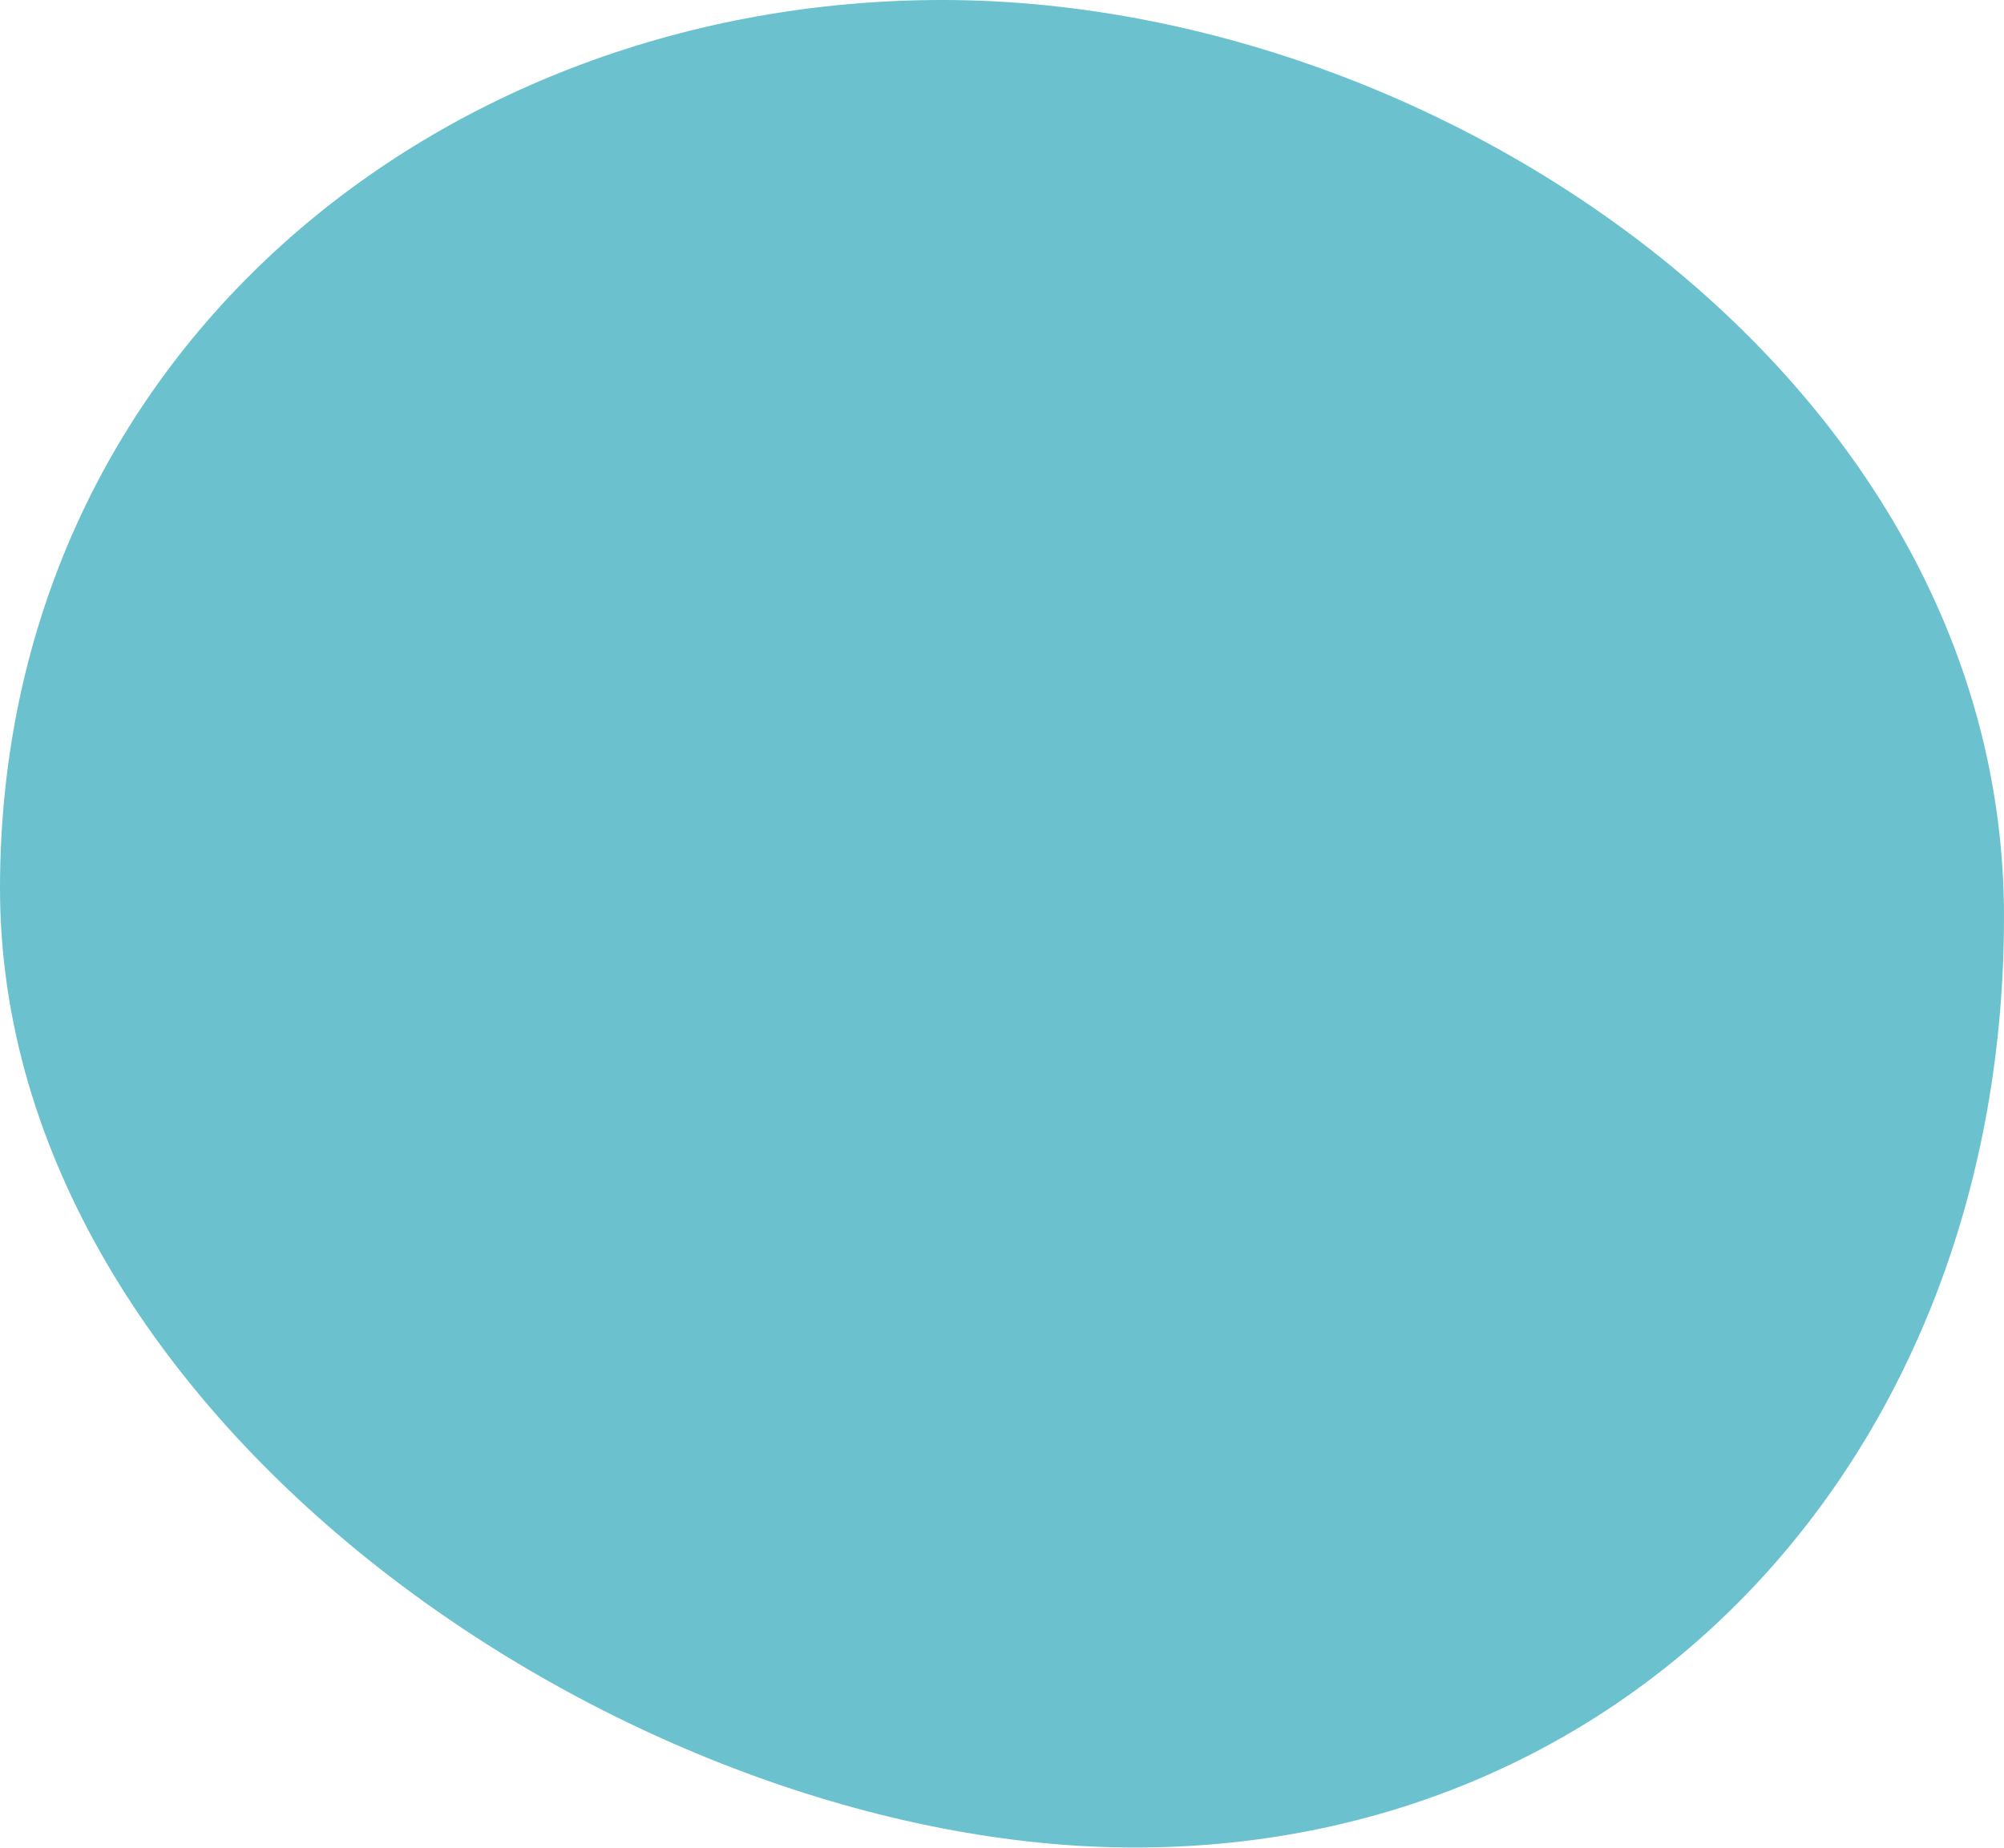
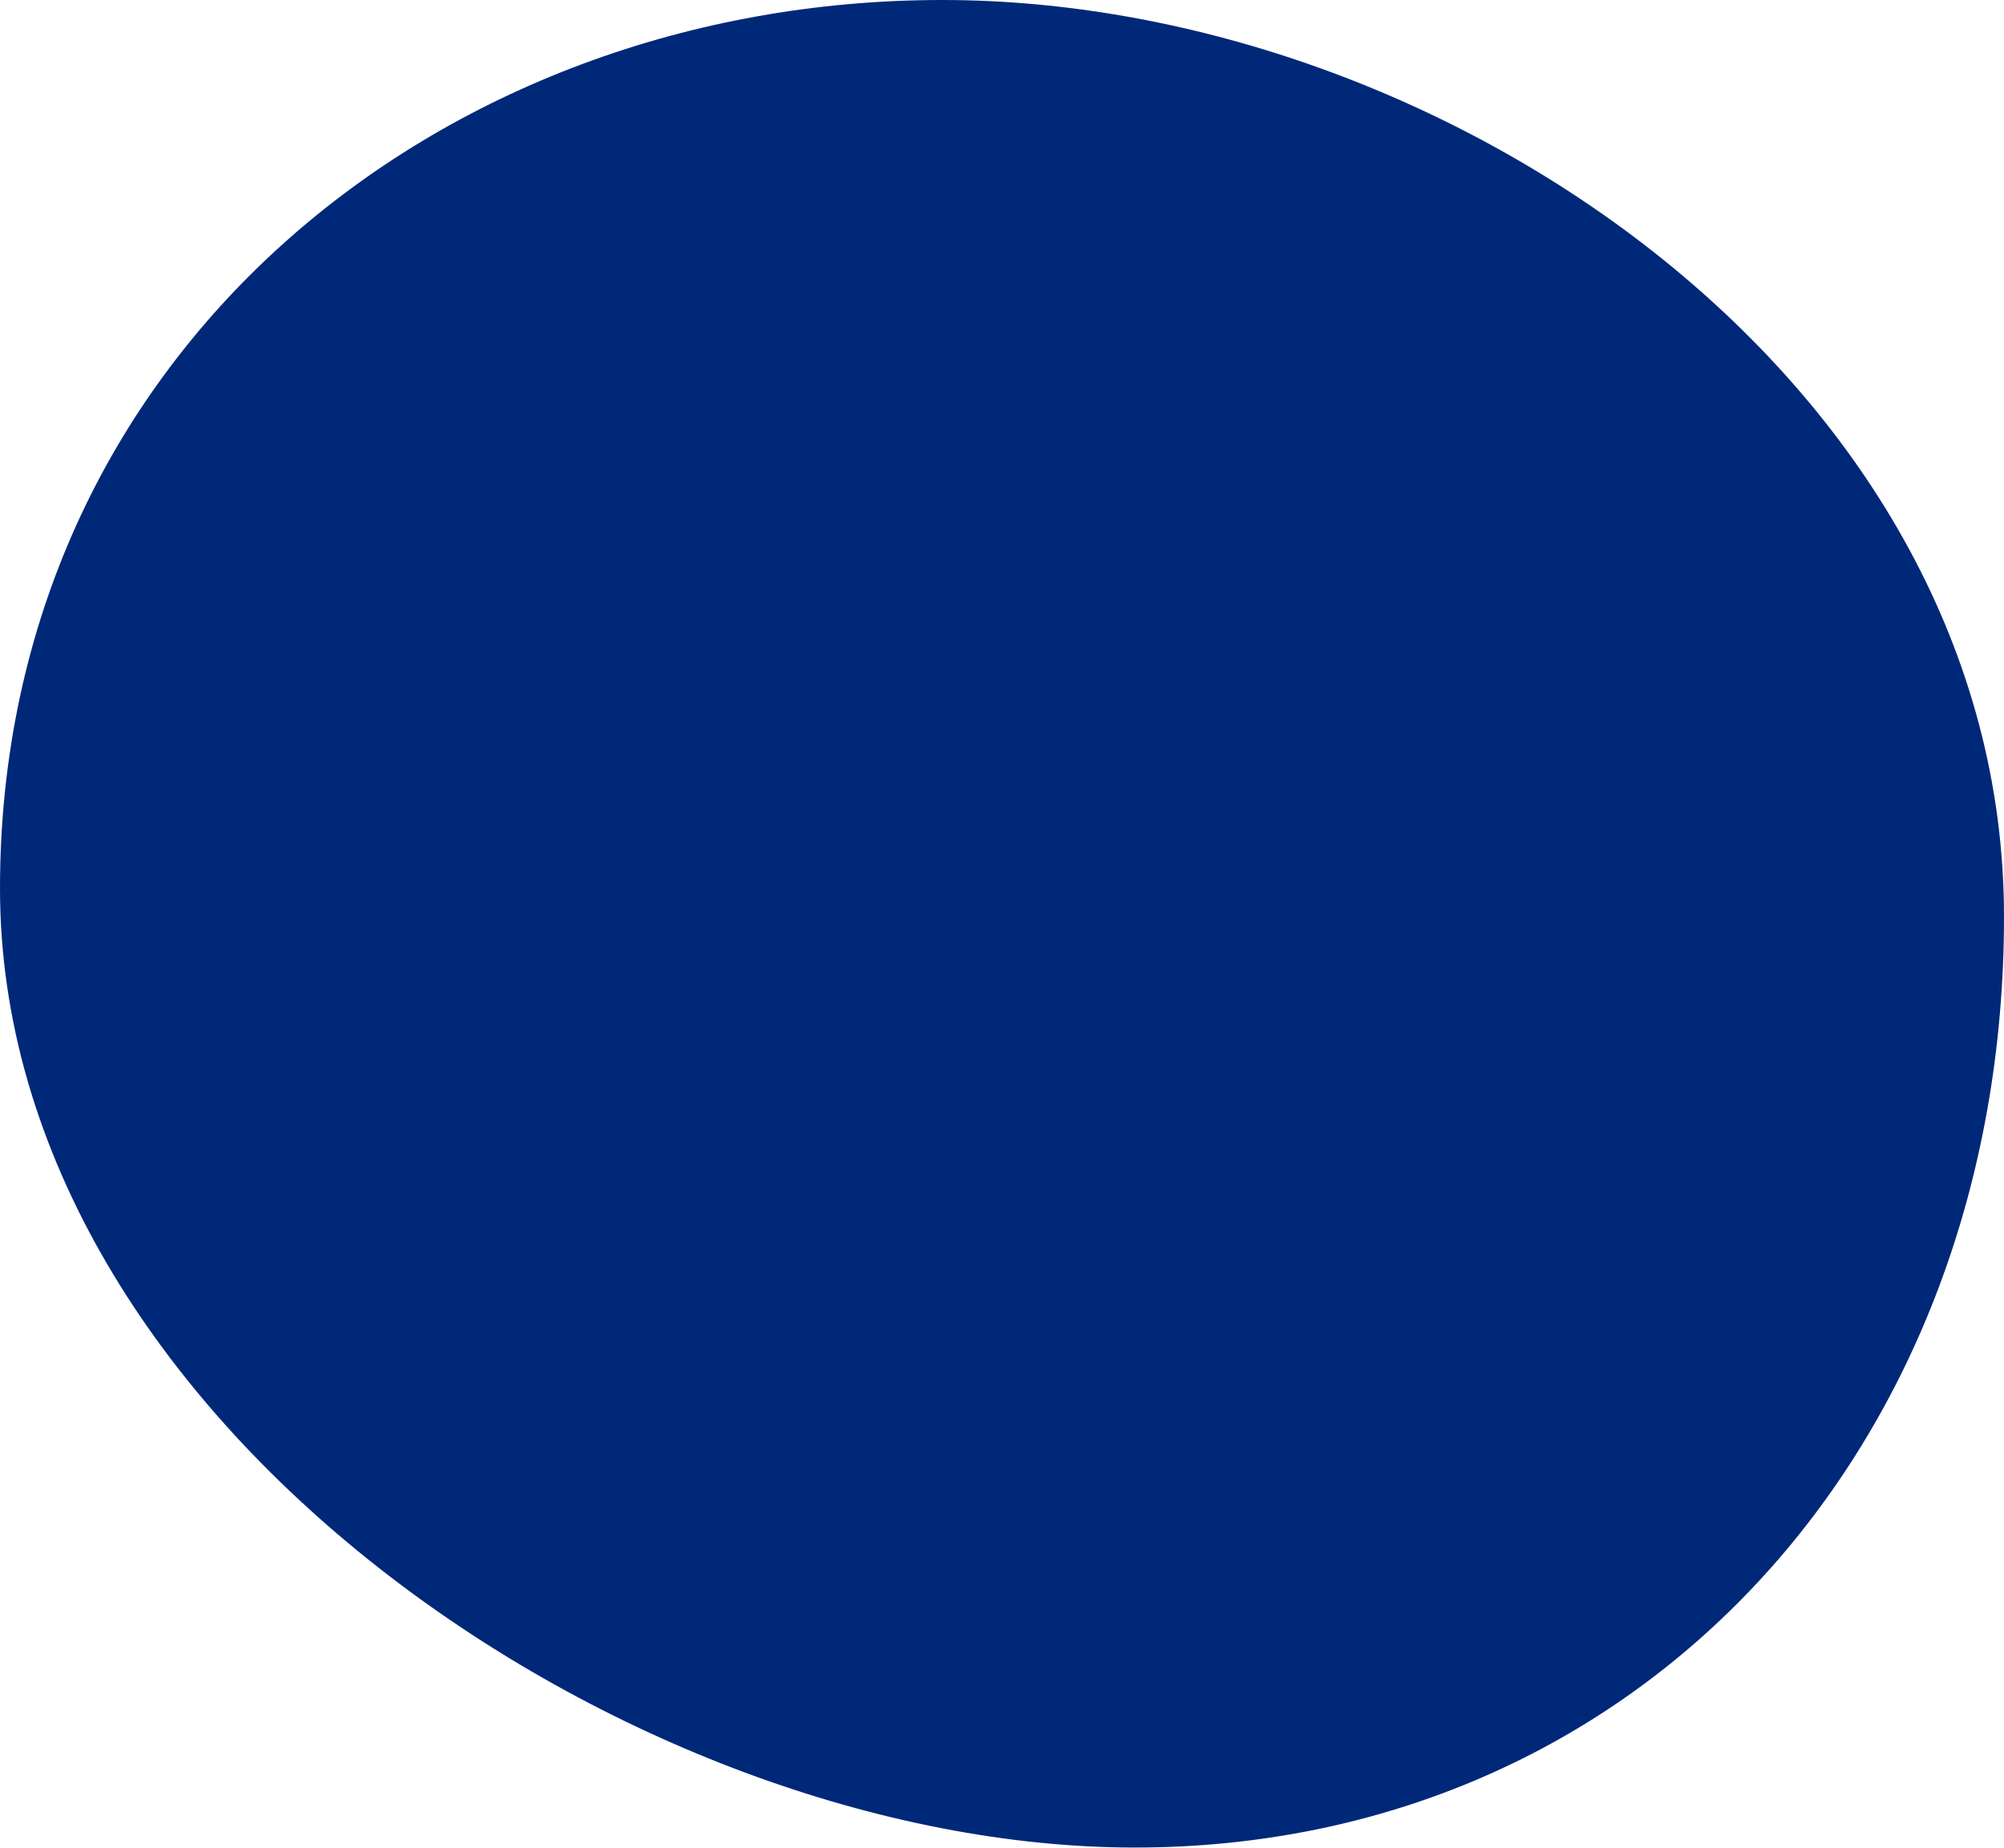
<svg xmlns="http://www.w3.org/2000/svg" xmlns:xlink="http://www.w3.org/1999/xlink" version="1.1" id="Layer_1" x="0px" y="0px" width="212px" height="195.5px" viewBox="0 0 212 195.5" enable-background="new 0 0 212 195.5" xml:space="preserve">
  <g>
    <g>
      <defs>
        <rect id="SVGID_1_" width="212" height="195.5" />
      </defs>
      <clipPath id="SVGID_2_">
        <use xlink:href="#SVGID_1_" overflow="visible" />
      </clipPath>
-       <path clip-path="url(#SVGID_2_)" fill="#6BC2CE" d="M212,97c0,56.346-38.678,98.5-91.954,98.5C66.77,195.5,0,150.356,0,94.011    C0,37.665,46.405,0,99.681,0C152.957,0,212,40.654,212,97" />
+       <path clip-path="url(#SVGID_2_)" fill="#002878" d="M212,97c0,56.346-38.678,98.5-91.954,98.5C66.77,195.5,0,150.356,0,94.011    C0,37.665,46.405,0,99.681,0C152.957,0,212,40.654,212,97" />
    </g>
  </g>
</svg>
